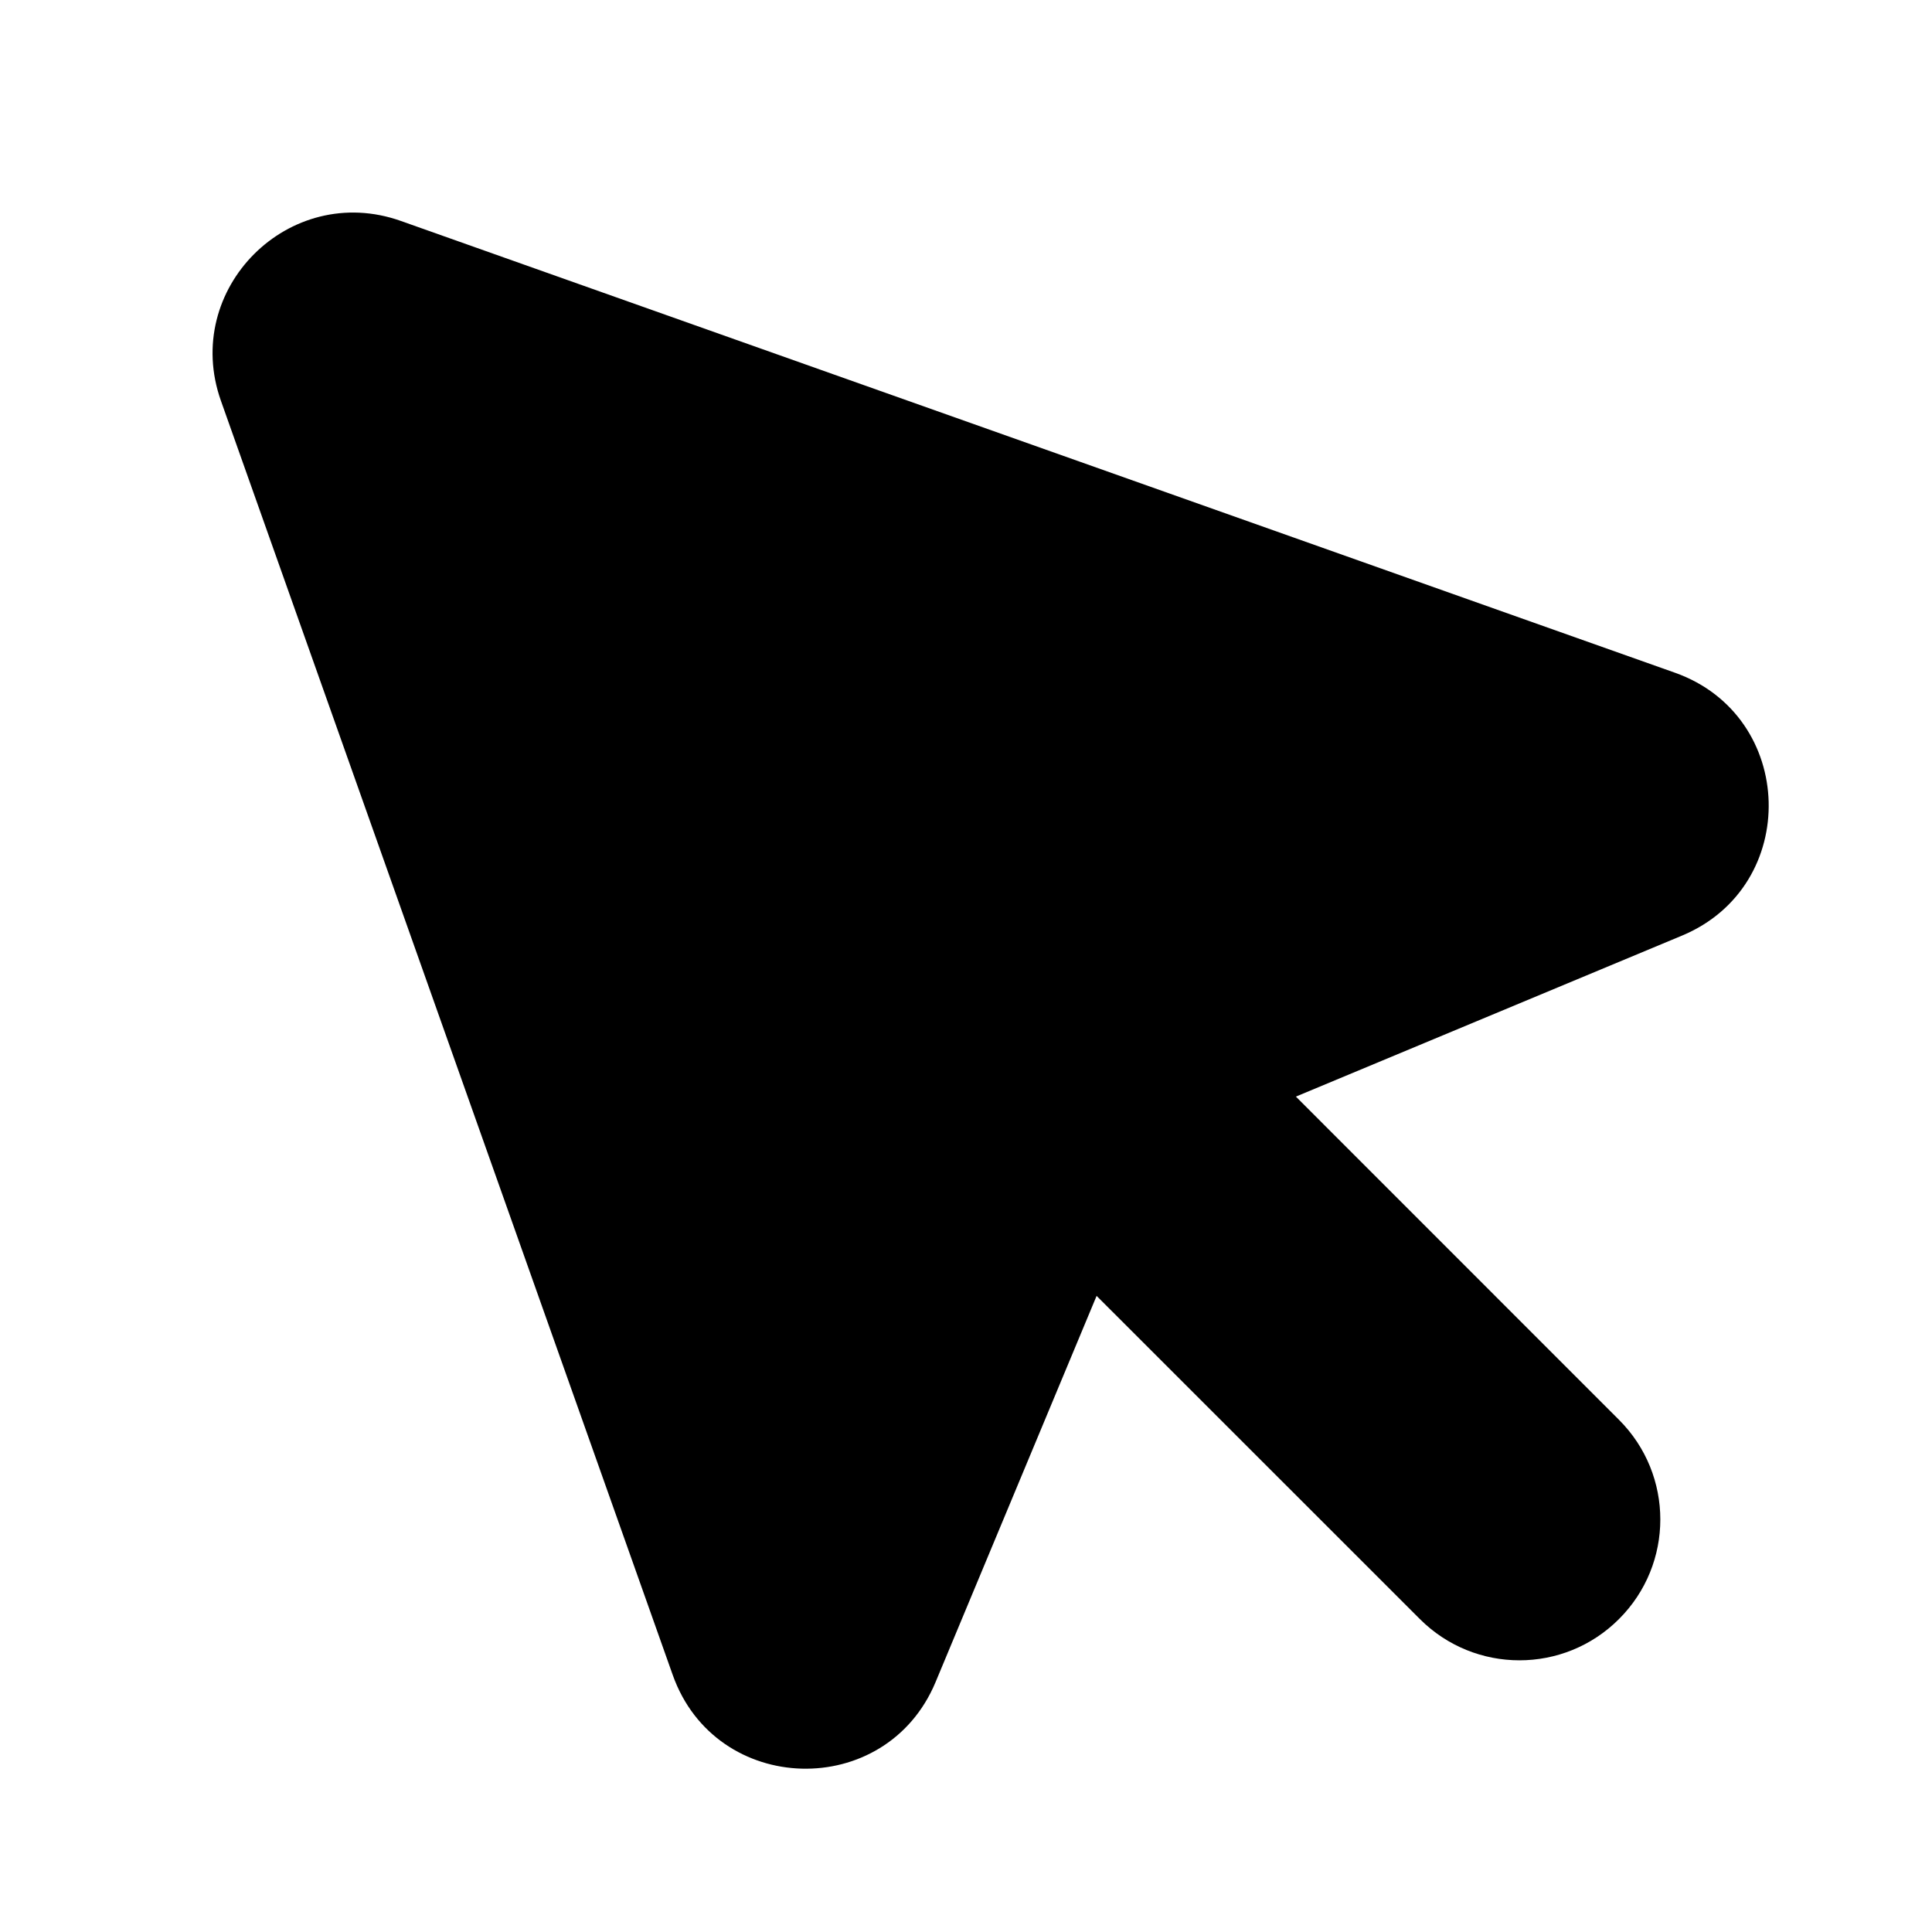
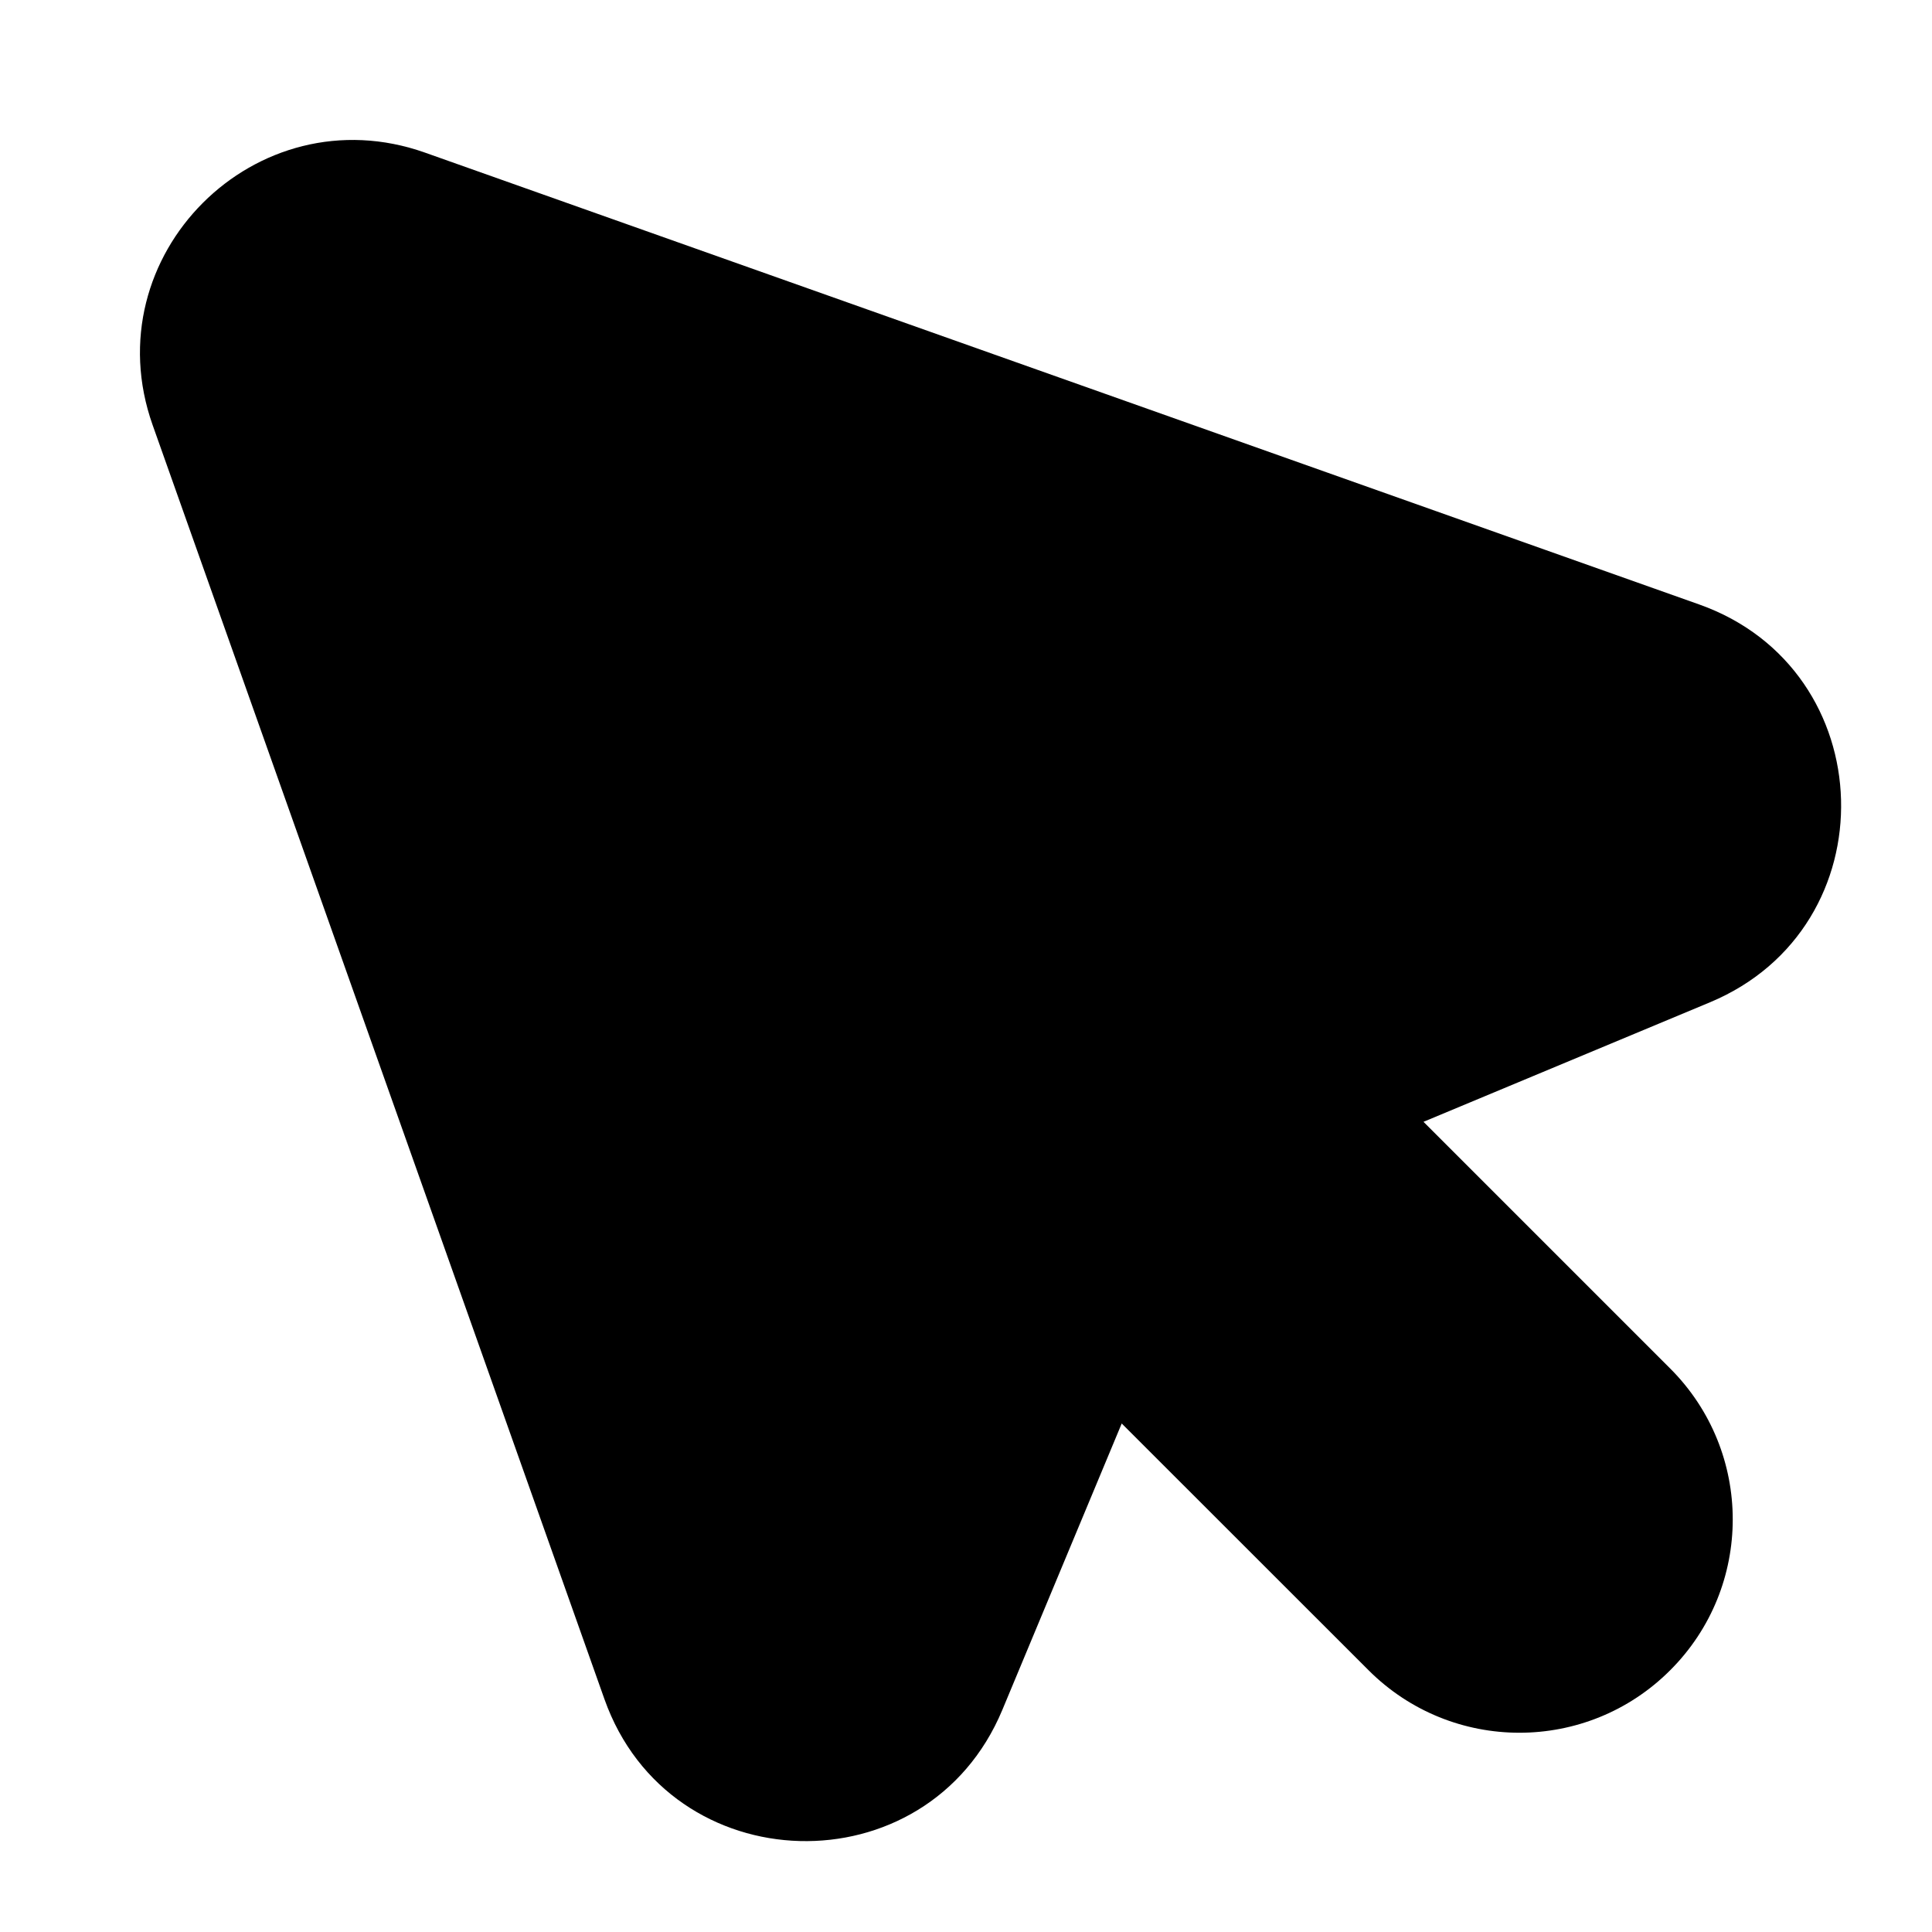
<svg xmlns="http://www.w3.org/2000/svg" width="20" height="20" viewBox="0 0 20 20" fill="none" data-fui-icon="true">
-   <path d="M2.287 4.149C1.877 2.992 2.992 1.877 4.149 2.287L17.339 6.964C18.596 7.41 18.644 9.171 17.413 9.685L13.415 11.352L16.76 14.698C17.33 15.268 17.33 16.191 16.76 16.76C16.191 17.33 15.268 17.33 14.698 16.76L11.352 13.415L9.685 17.413C9.171 18.644 7.41 18.596 6.964 17.339L2.287 4.149Z" fill="currentColor" />
+   <path d="M1.58 4.4C0.959 2.648 2.648 0.959 4.4 1.58L17.589 6.257C19.493 6.932 19.566 9.598 17.701 10.376L14.736 11.613L17.29 14.167C18.153 15.03 18.153 16.428 17.29 17.29C16.428 18.153 15.03 18.153 14.167 17.29L11.612 14.736L10.376 17.701C9.598 19.566 6.932 19.493 6.257 17.589L1.58 4.4Z" fill="currentColor" />
</svg>
